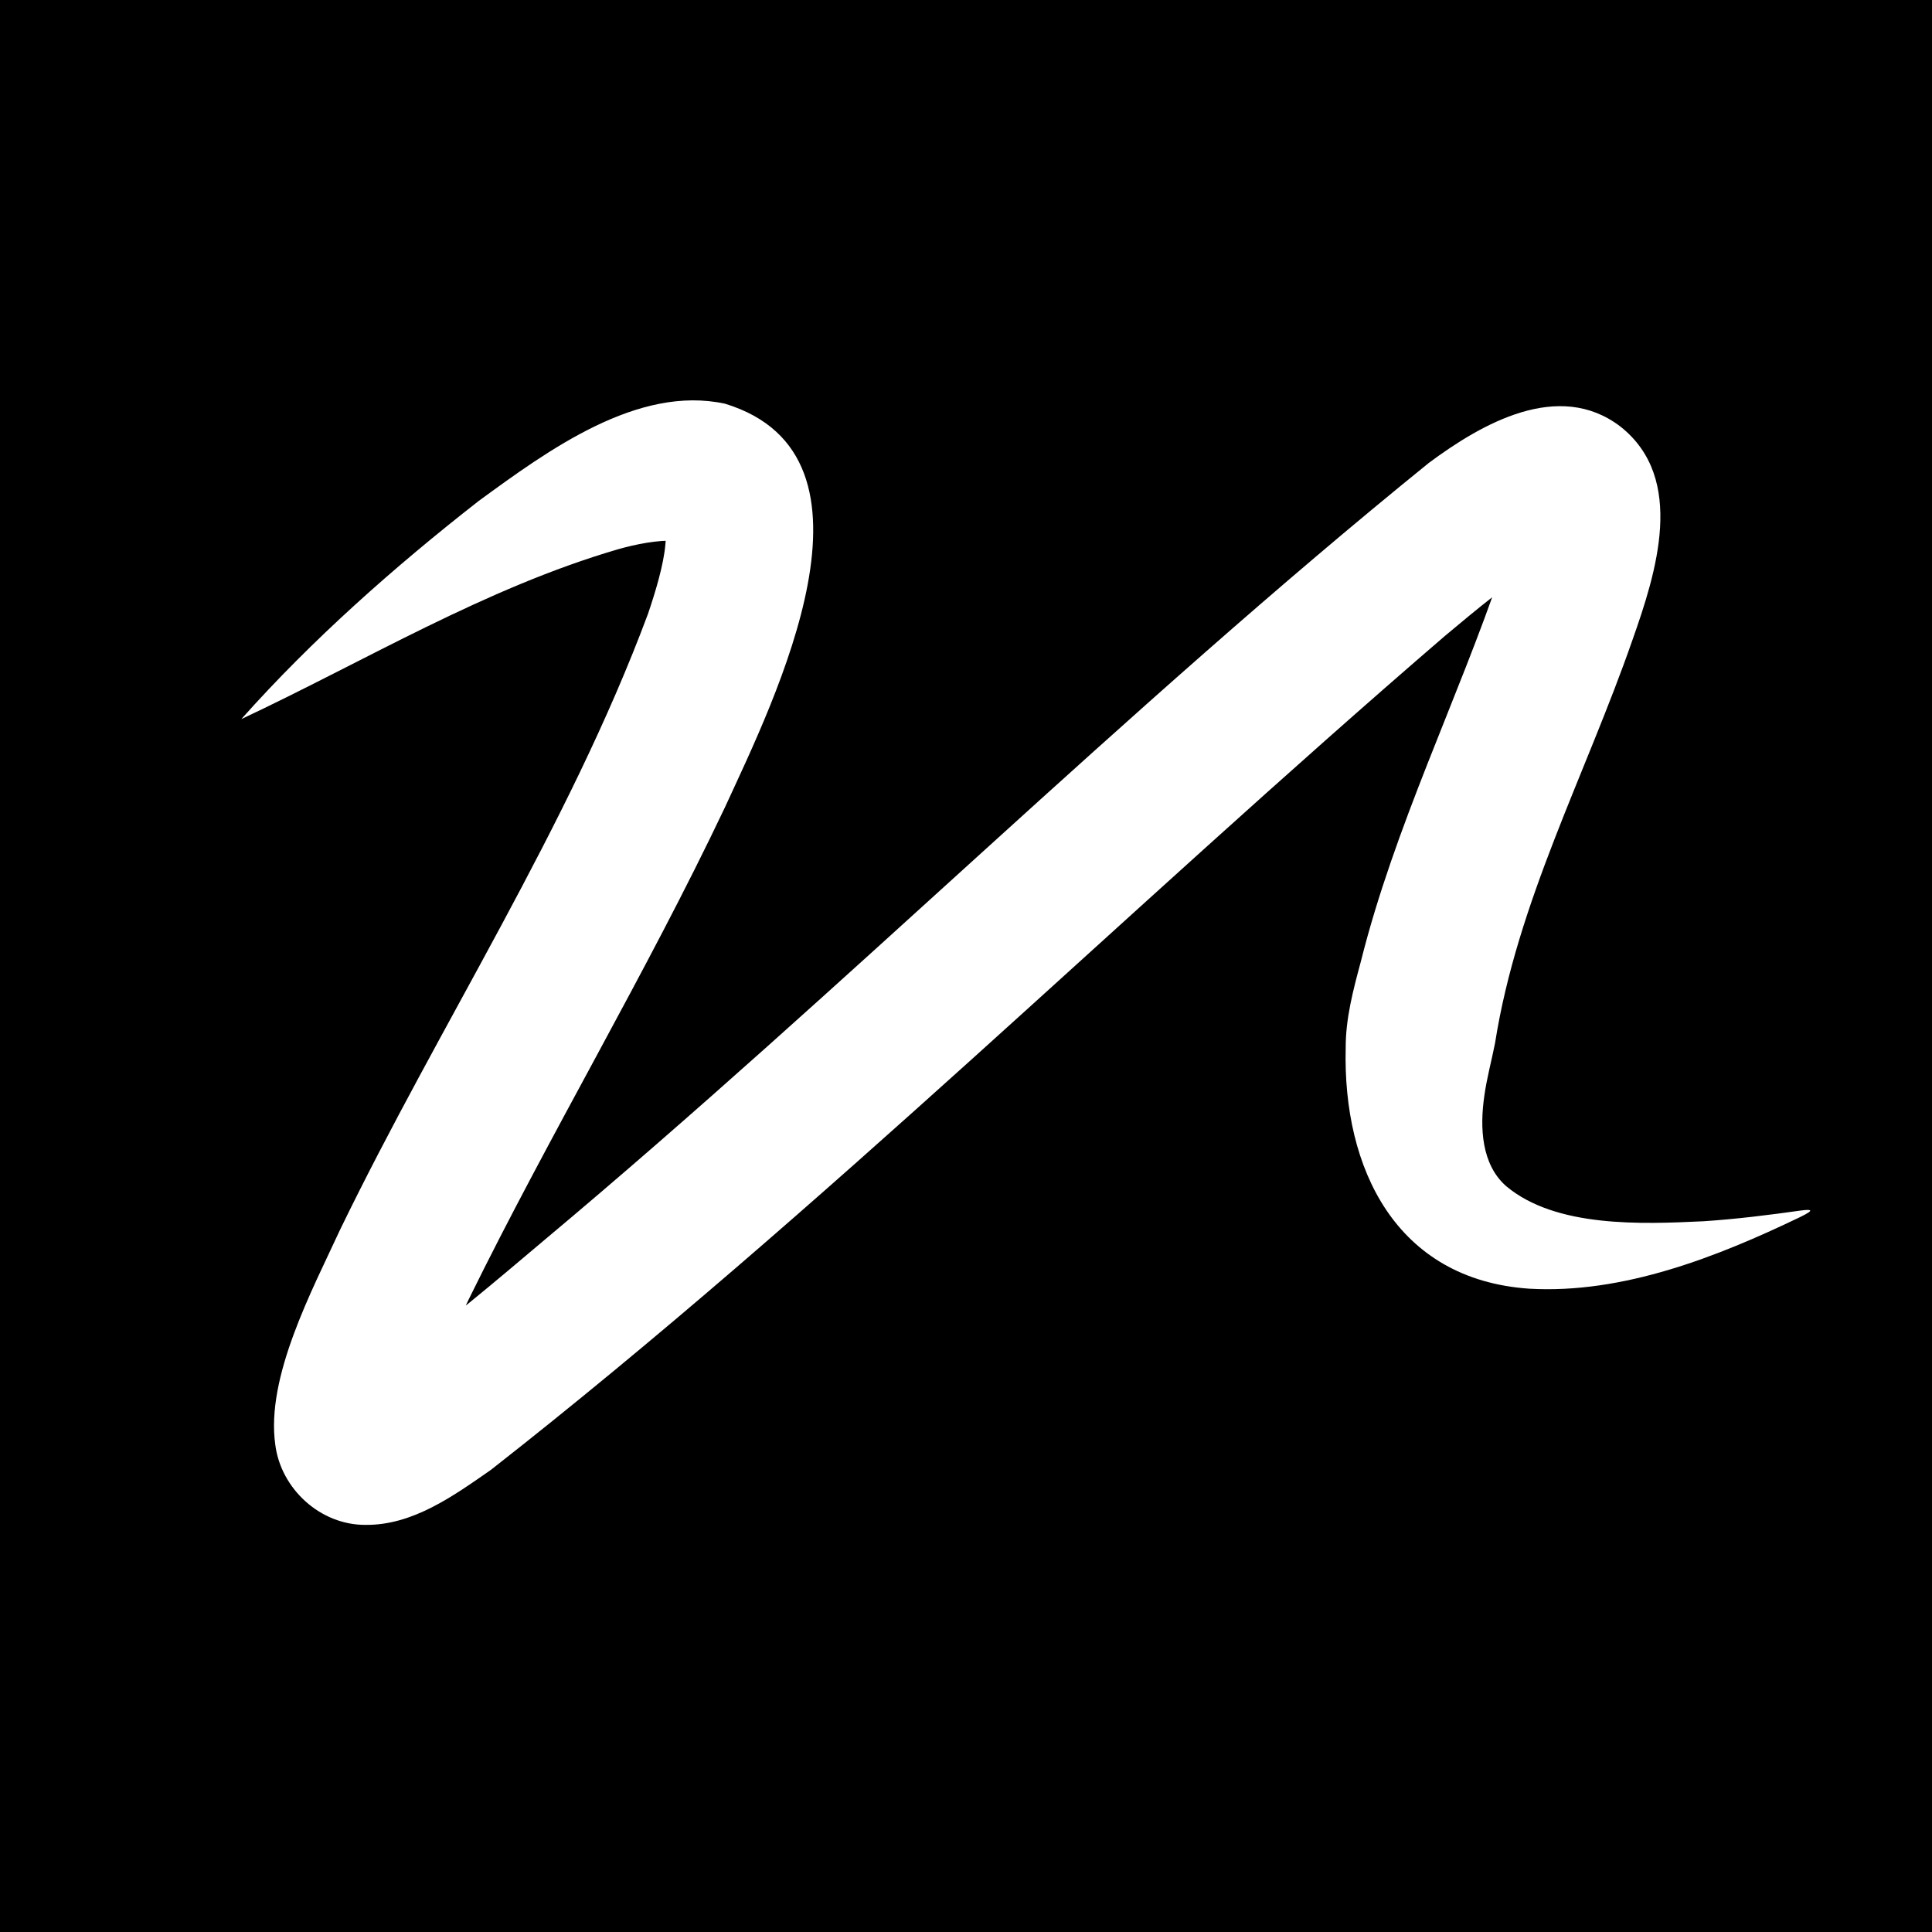
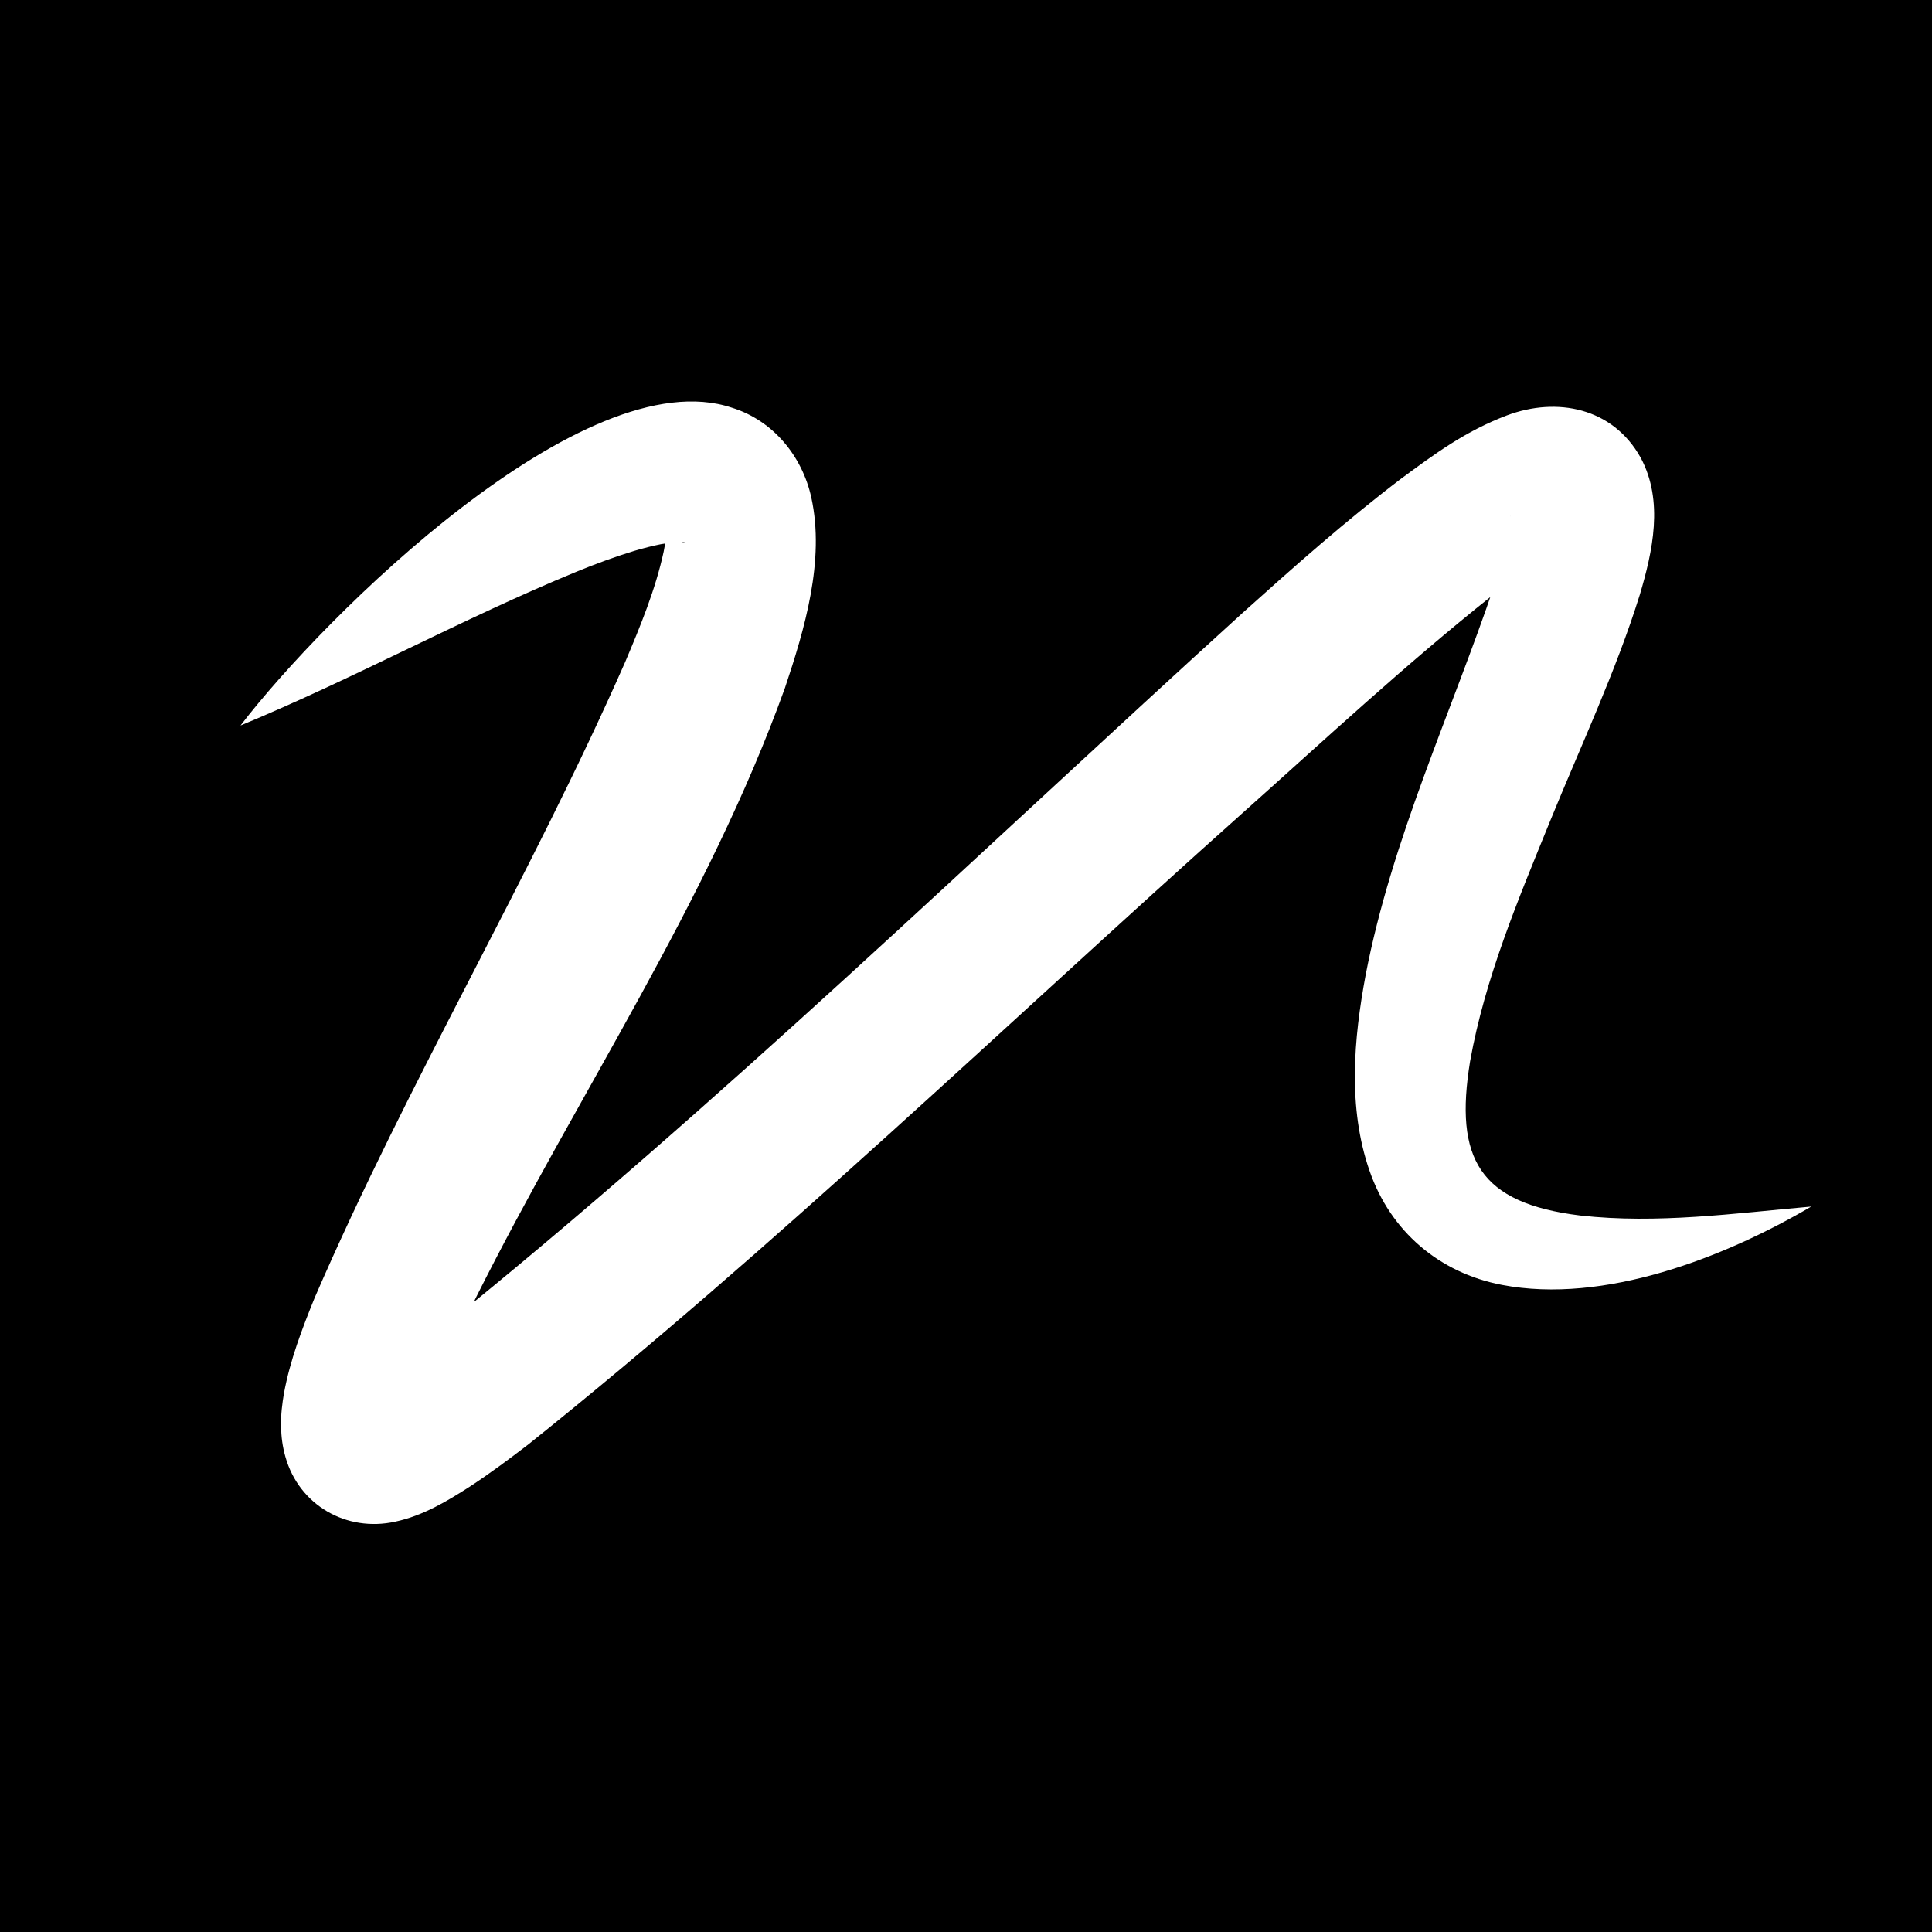
<svg xmlns="http://www.w3.org/2000/svg" viewBox="0 0 1000 1000">
  <rect width="1000" height="1000" fill="black" />
-   <path fill="white" d="M125,372.1c36.65-41.13,79.12-78.7,122.76-112.79,36.03-26.35,82.31-60.15,127.51-50.35,88.3,27,25.89,152.58-.17,209.18-40.58,85.5-90.77,169.47-132.38,254.19-8.47,17.7-17.11,35.72-22.82,54.52-5.16,18.85-1.28-8.16-28.51-12.01-1.11-.3-1.69-.62-1.65-1.06.02-.79,2.29-2.13,5.27-3.94,2.68-1.62,5.32-3.35,7.92-5.13,27.78-19.41,53.25-41.3,79.13-63.11,155.58-130.27,299.67-274.18,457.44-401.95,27.47-20.43,67.23-43.23,99.17-18.91,34.22,26.97,18.54,75.8,6.3,110.48-24.32,69.86-59.61,135.58-71.13,208.65-1.76,9.03-4.36,18.43-5.58,27.56-2.31,15.96-1.61,35.29,11.46,46.63,25.73,21.42,69.87,19.58,101.85,18.07,16.98-1.1,33.95-3.23,50.79-5.6,1.29-.16,2.39-.26,3.18-.27,1.23-.01,1.68.21,1.28.7-.33.41-1.29,1.02-2.65,1.75-.75.4-1.61.84-2.53,1.29-42.81,20.59-91.58,39.78-140.04,37.03-69.15-4.7-96.65-62.36-95.07-124.57-.06-15.25,3.87-30.04,7.81-44.65,17.55-70.08,50-135.11,72.96-202.84,1.85-5.77,3.66-11.79,4.92-17.65.11-.51.21-1.01.31-1.49.66-2.6.62-4.43,1.89-5.17.37-.03.73.22,1.03.51,1.55,1.68,5.54,7.37,9.11,9.29,2.34,1.51,5.15,2.61,7.71,3.44,1.47.56,2.56.67,3.14,1.77.06.13-.07.43-.18.59-1.39,1.54-3.66,2.53-5.57,3.74-18.55,11.25-35.15,25.29-51.8,39.18-165.56,142.49-321.65,296.81-493.81,431.65-19.34,13.45-40.47,28.74-64.92,28.44-23.29.11-43.76-18.6-46.65-41.55-4.92-34.99,19.02-79.74,33.57-111.27,51.5-106.15,118.15-208.1,159.36-318.75,3.75-11.05,8.12-25.33,8.99-35.97.39-3.15-.17-5.29.99-5.69.19-.03.49.1.69.19,1.36.67,4.05,2.68,4.6,3.35.17.22.12.25.02.32-.33.12-.7.05-1.17.05-8.78-.62-20.85,1.83-29.74,4.38-68.6,20.07-130.58,57.66-194.77,87.83l-.04-.05Z" />
+   <path fill="white" d="M124.5,375.5c43.3-56.48,177.93-190.04,254.29-164.48,21.34,6.59,36.42,25.04,41.13,46.44,7.18,32.67-3.5,68.36-13.63,98.6-40.17,111.55-107.04,209.95-159.74,315.17-7.36,14.84-14.23,29.43-19.97,44.53-2.33,6.1-4.51,12.69-5.7,18.79-.28,1.47-.37,2.63-.37,2.63,0,0-.01.02-.01.02.02-.11,0-.19,0-.3,0-.02-.01-.09-.01-.18,0,0-.02-.25-.02-.25-.22-2.59-1.28-5.31-2.49-7.72-5-9.96-17.58-16.38-27.81-14.72-.26.03-.52.08-.78.14-.32.04-.68.17-.73.17,3.52-1.43,8.29-4.27,13.15-7.44,8.69-5.69,17.49-12.25,25.95-18.75,144.32-116.2,277.98-246.09,415.24-370.76,26.54-23.85,53.48-47.78,82.29-69.69,17.54-12.9,33.16-24.53,54.74-32.71,25.84-9.66,54.78-4,69.18,21.92,12.08,22.42,6.15,48.71-.45,70.94-12.33,39.55-30.74,78.65-46.3,116.84-16.67,40.93-33.82,81.49-41.54,124.61-8.26,50.55,4.79,73.46,57.05,79.85,39.85,4.45,79.65-1.13,119.54-4.64-45.02,26.42-107.18,50.66-160.08,40.56-32.41-6.19-57.73-27.72-68.55-59.05-11.37-32.72-8.19-68.42-2.01-101.44,13.53-70.22,44.22-135.36,66.76-202.1,3.07-9.31,6-19.44,7.53-28.45.32-1.96.51-3.74.58-5.08.09-1.35-.04-2.17-.05-1.93.43,4.36,3.15,8.64,6.87,12.22,4.51,4.14,10.77,6.77,16.87,6.51.2,0,.43-.04.61-.06,1.19-.12.8-.1-.06.27-11.27,5.07-23.6,14.62-34.01,22.6-44.46,35.39-86.67,74.64-129.3,112.69-122.11,109.02-241.15,223.95-369.11,326.3-10.03,7.69-19.92,15.07-30.76,22.16-10.99,7.03-23.69,14.81-38.22,17.9-25.14,5.55-49.77-8.43-56.86-33.59-1.51-5.31-2.15-10.35-2.25-15.69-.17-6.08.68-12.32,1.48-17,3.16-17.28,9.41-33.51,15.87-49.49,48.69-112.56,111.65-217.57,160.77-329.19,7.81-18.45,15.77-37.77,19.92-57.12.86-4.17,1.43-8.56,1.58-12.23.09-.2.26.26.99,1.38.69,1.09,2.1,2.82,3.85,4.15,1.75,1.34,3.64,2.09,4.68,2.28,1.07.21,1.33.01.93-.15-3.86-.98-8.28-.13-13.6.74-4.27.86-8.91,2.02-13.68,3.44-9.88,3.02-19.97,6.72-29.75,10.73-58.82,24.18-114.93,55.2-174,79.64h0Z" />
</svg>
